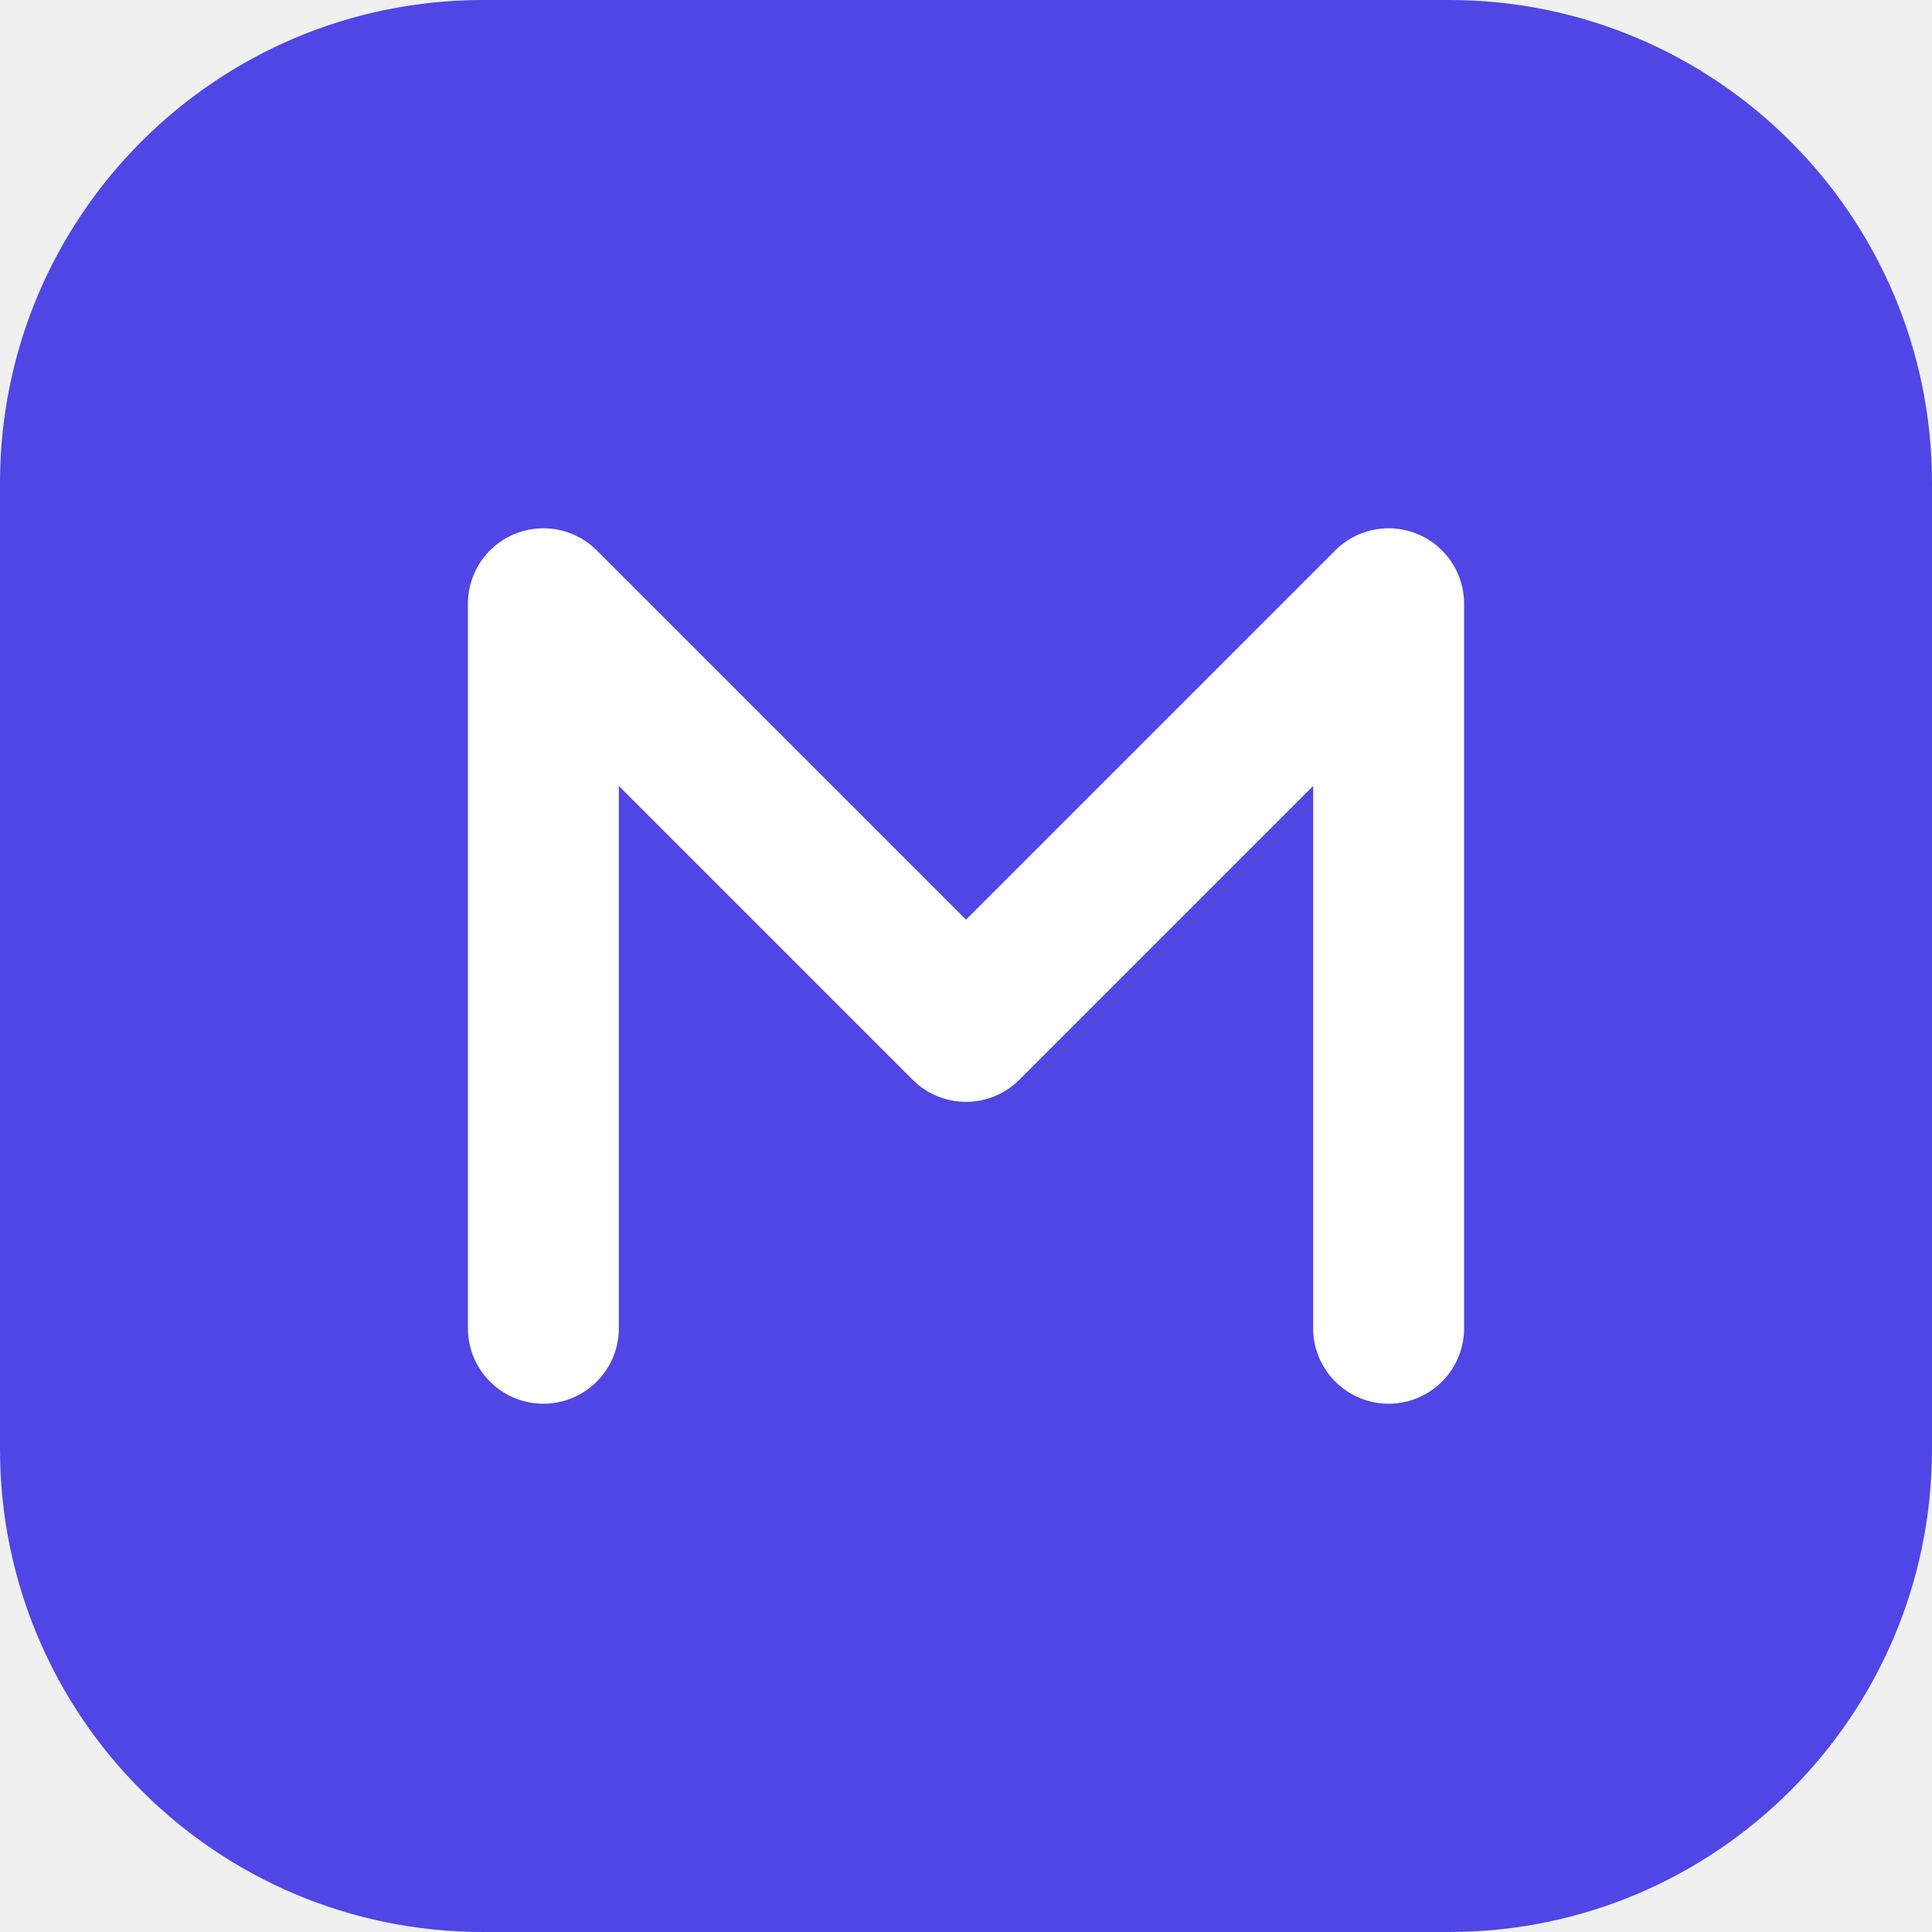
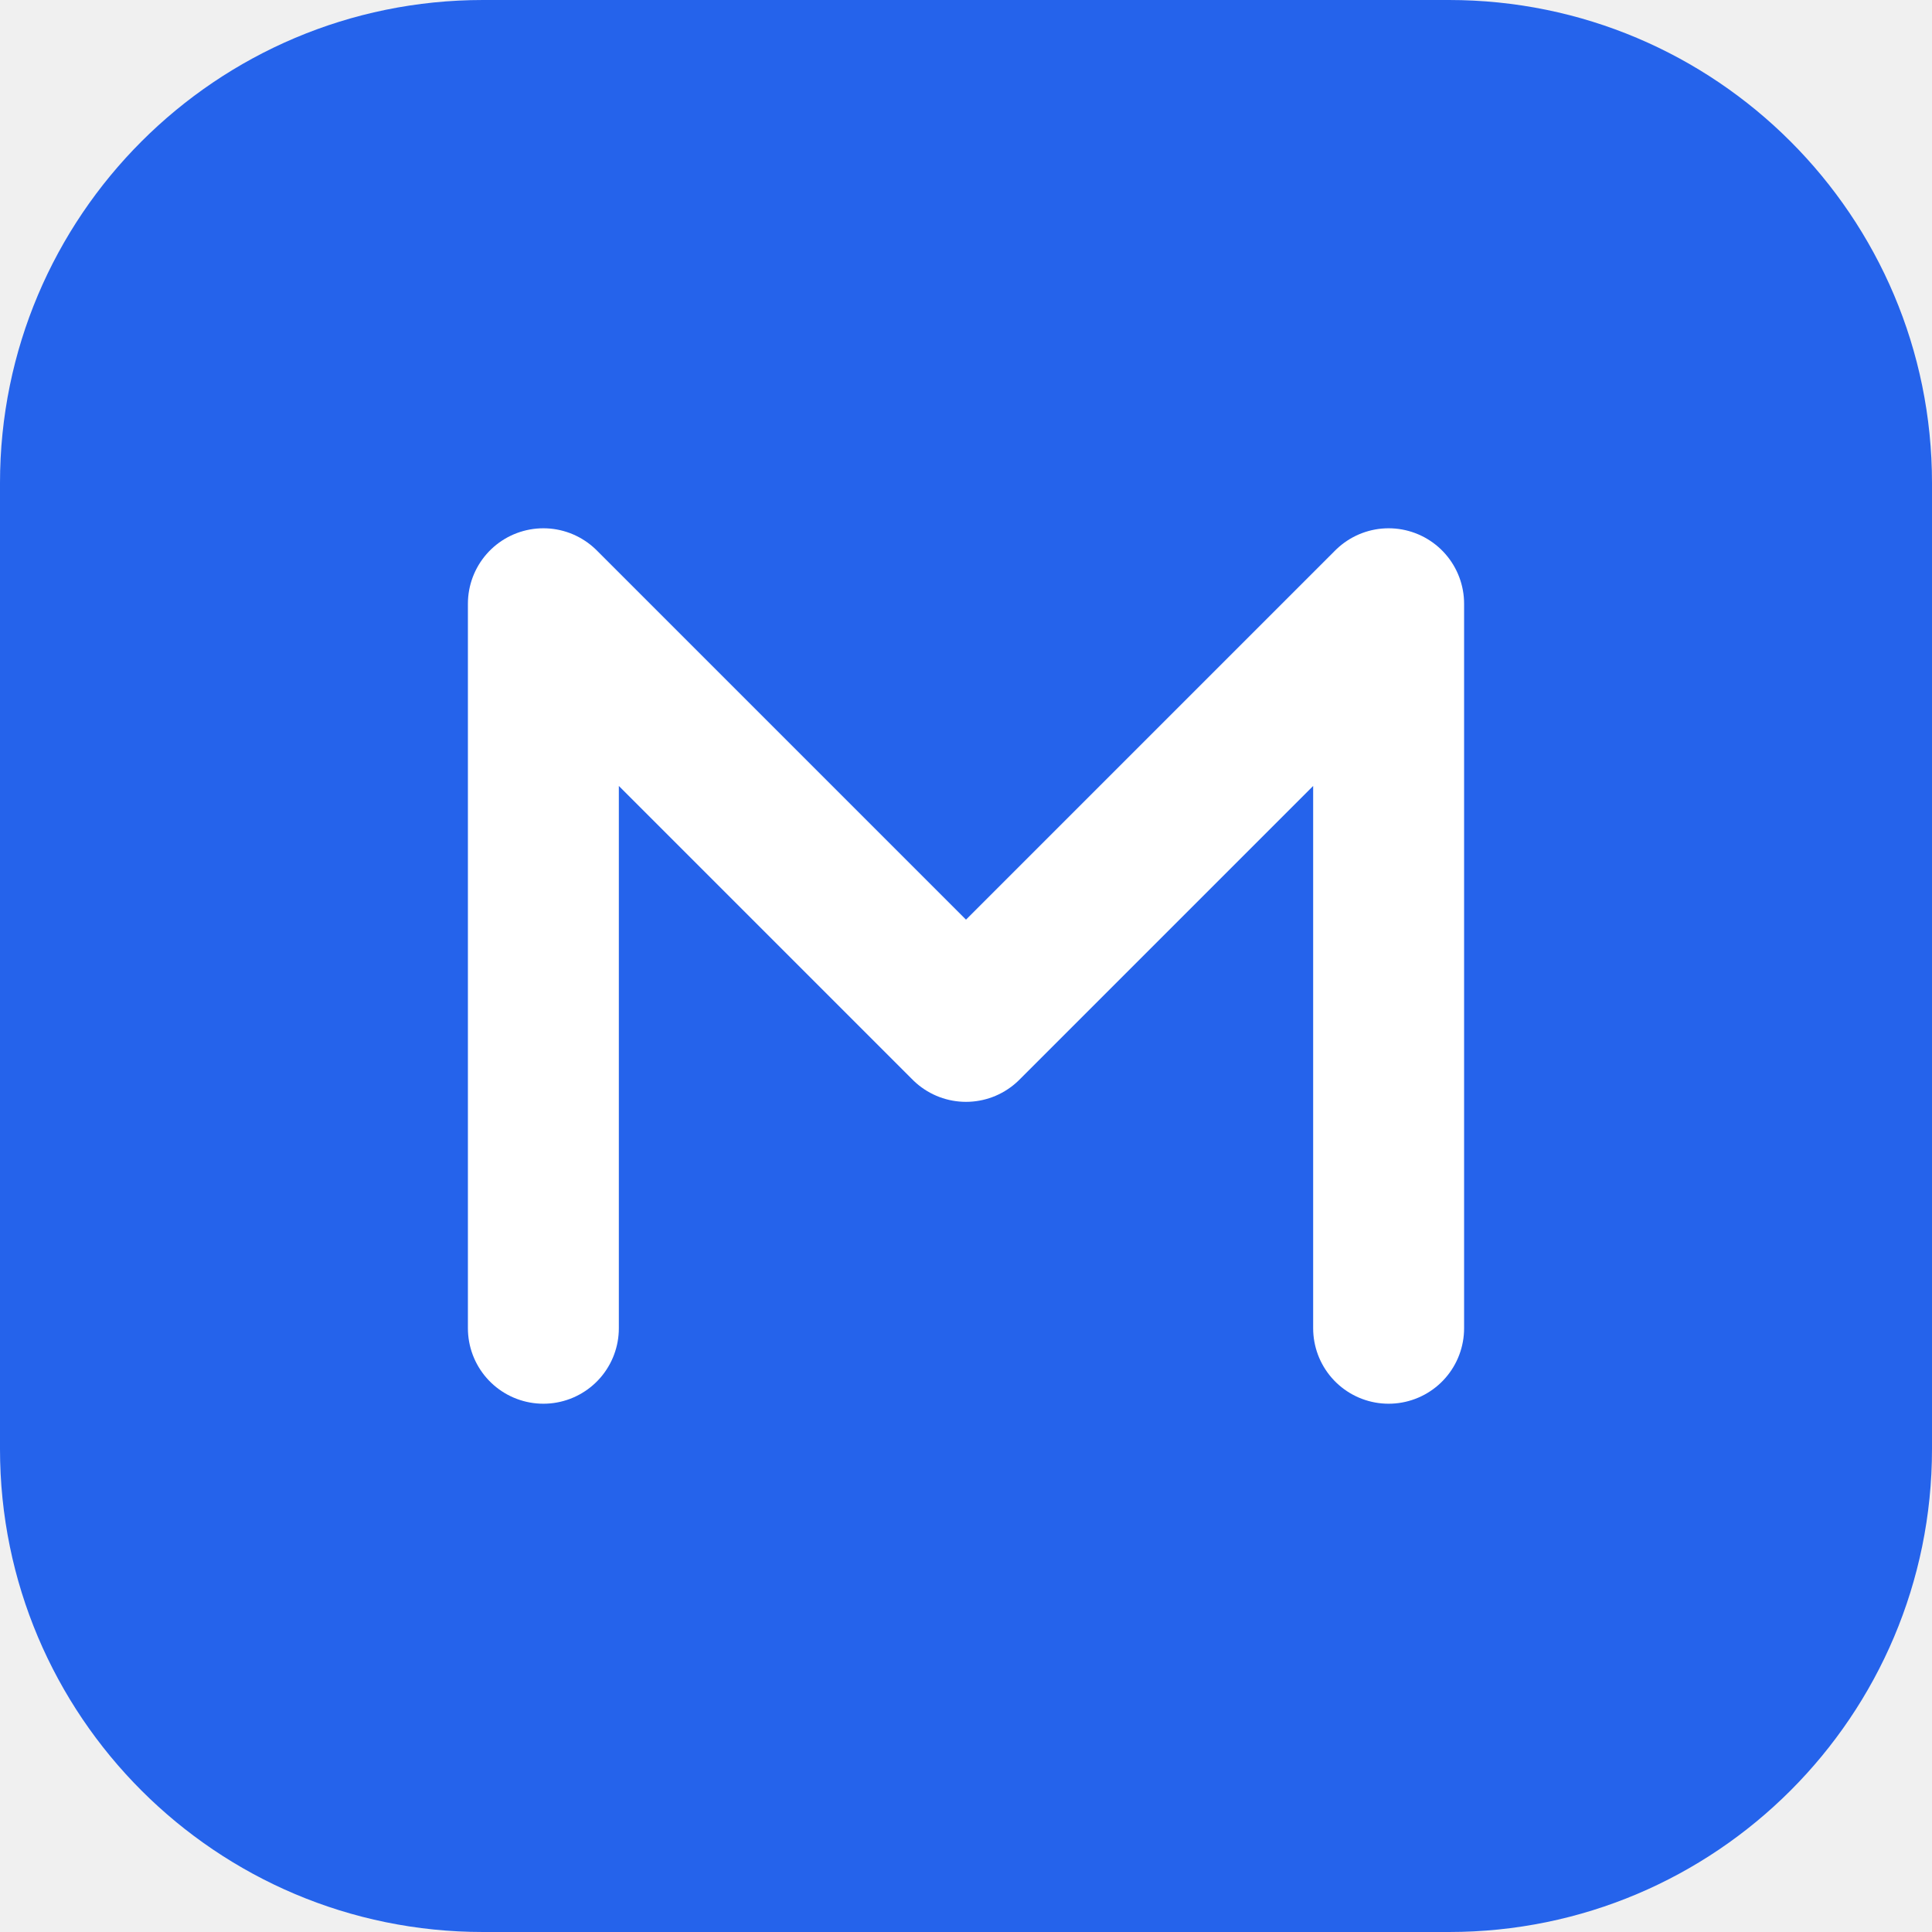
<svg xmlns="http://www.w3.org/2000/svg" viewBox="0 0 32 32">
-   <rect width="32" height="32" rx="8" fill="#4f46e5" />
+   <rect width="32" height="32" rx="8" fill="#2563eb" />
  <path d="M9 22V10l7 7 7-7v12" fill="none" stroke="#fff" stroke-width="2.5" stroke-linecap="round" stroke-linejoin="round" />
</svg>
